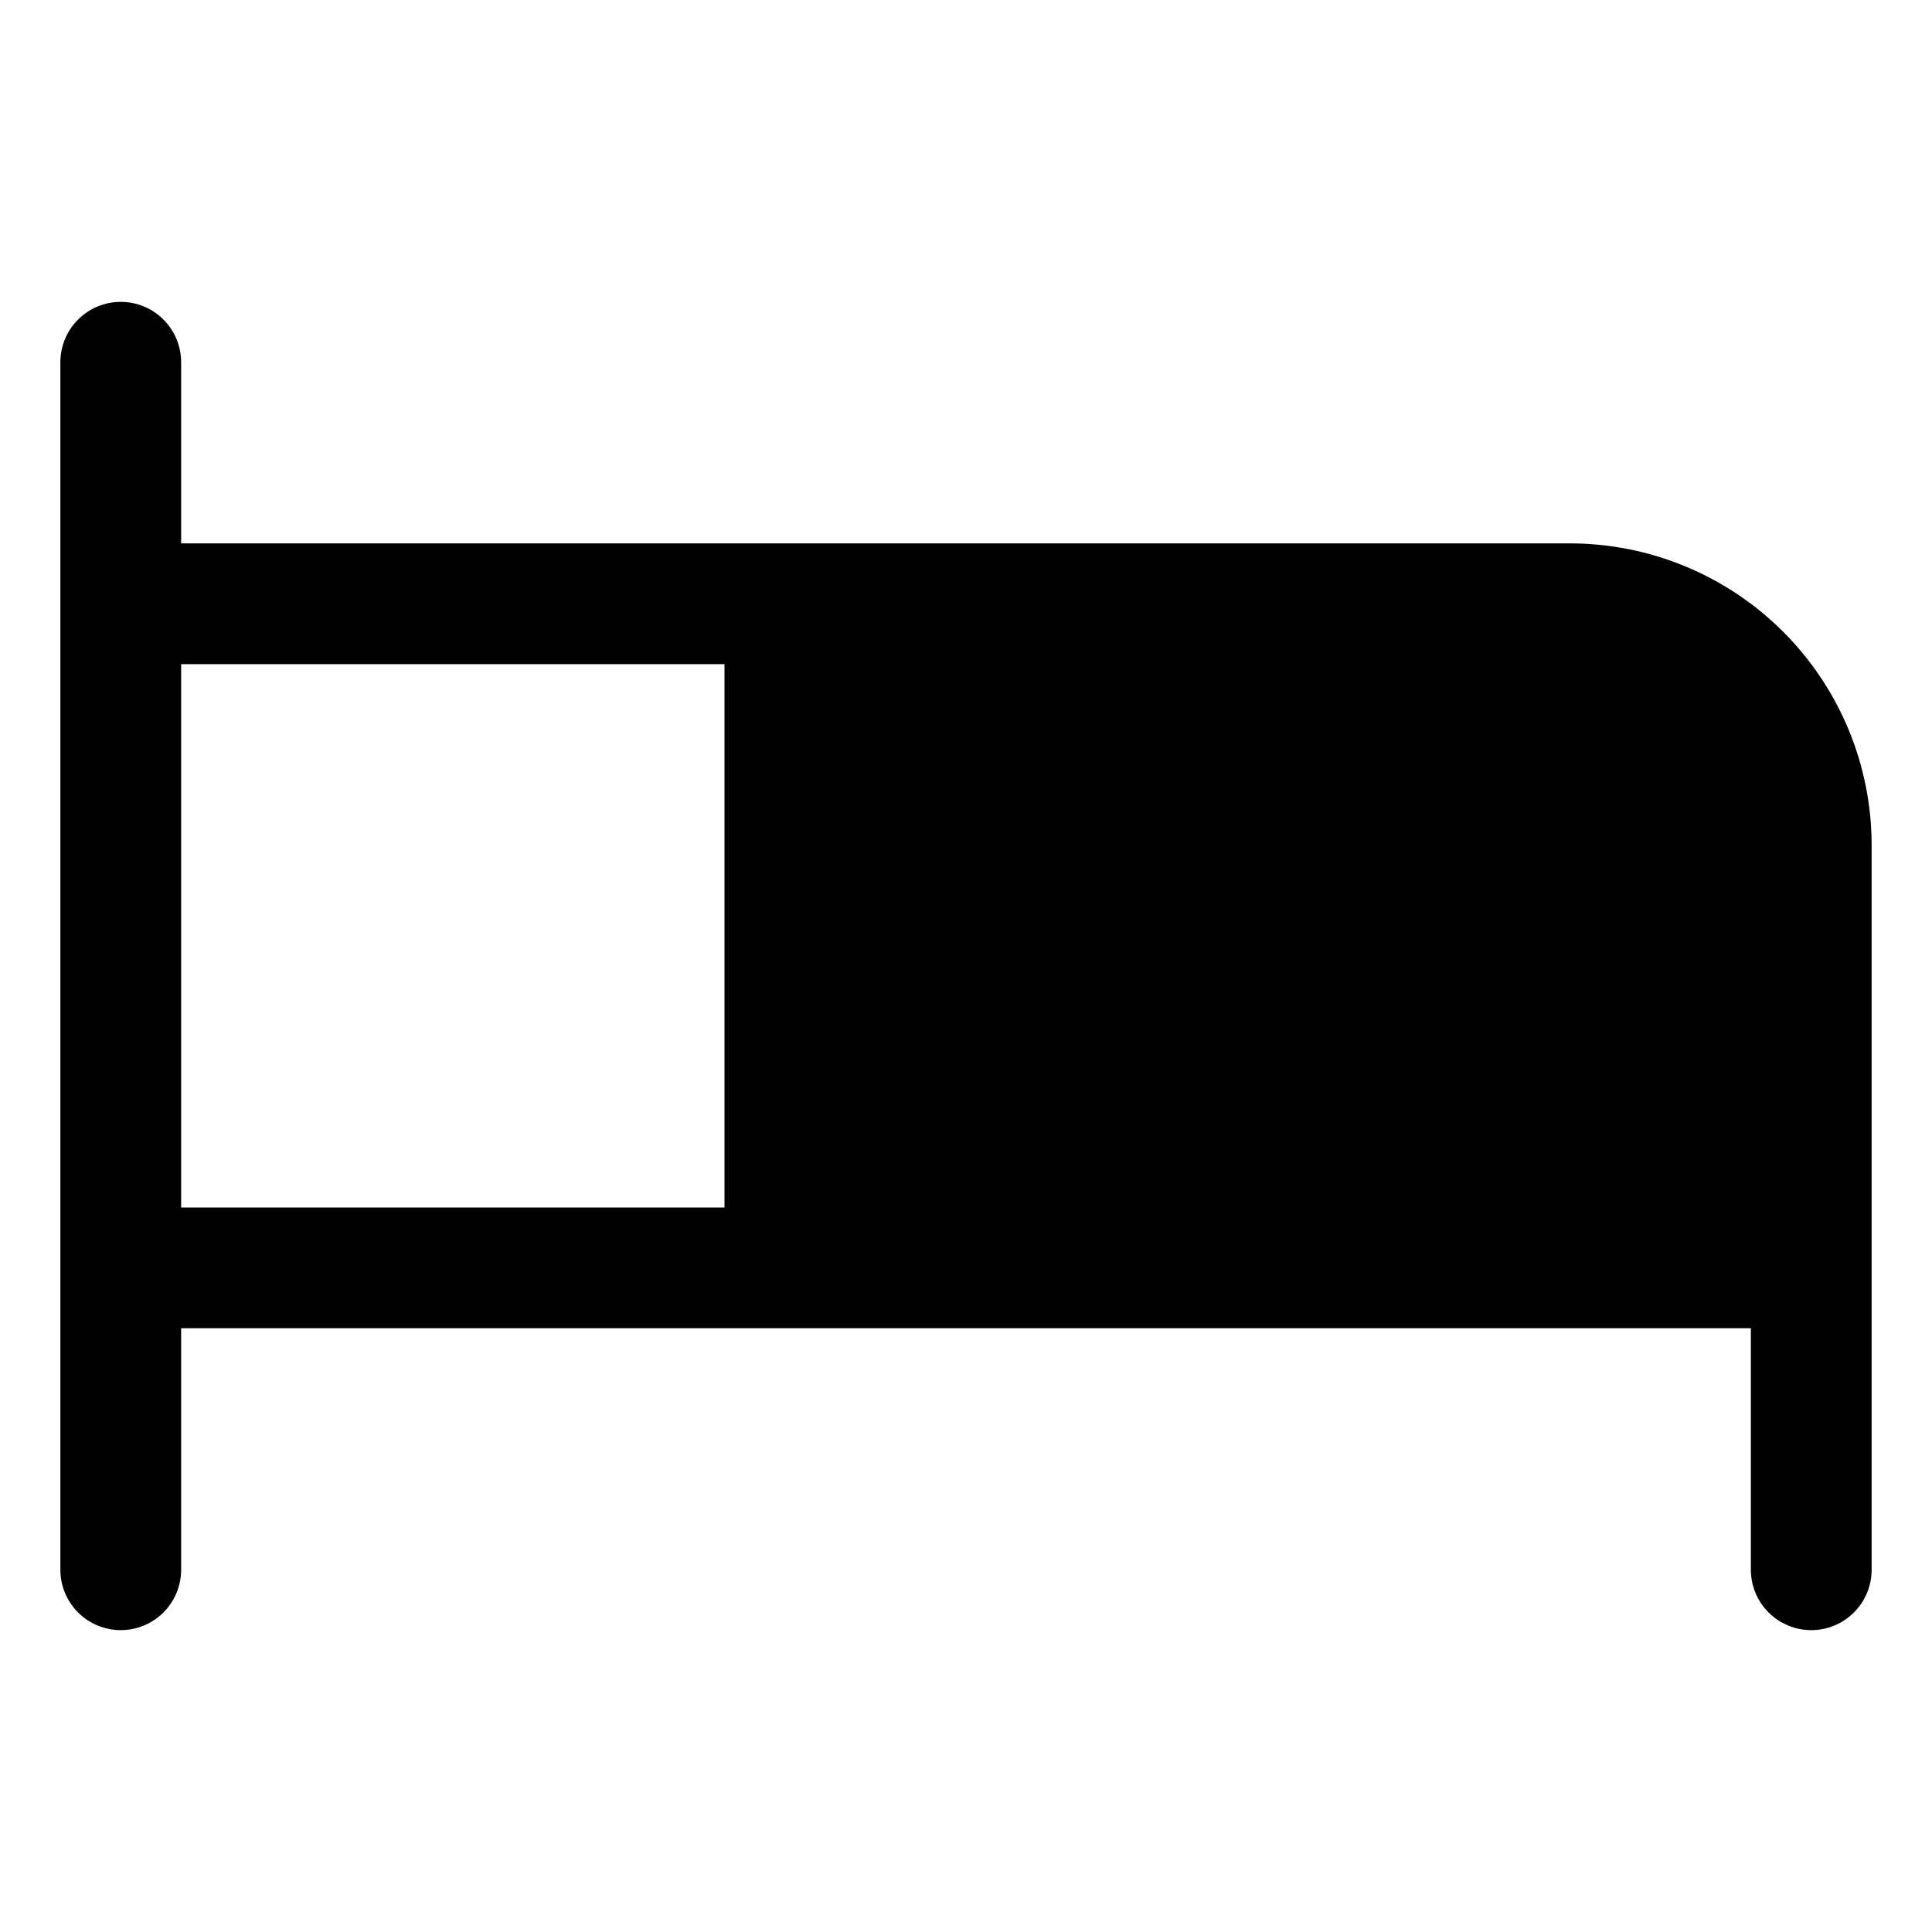
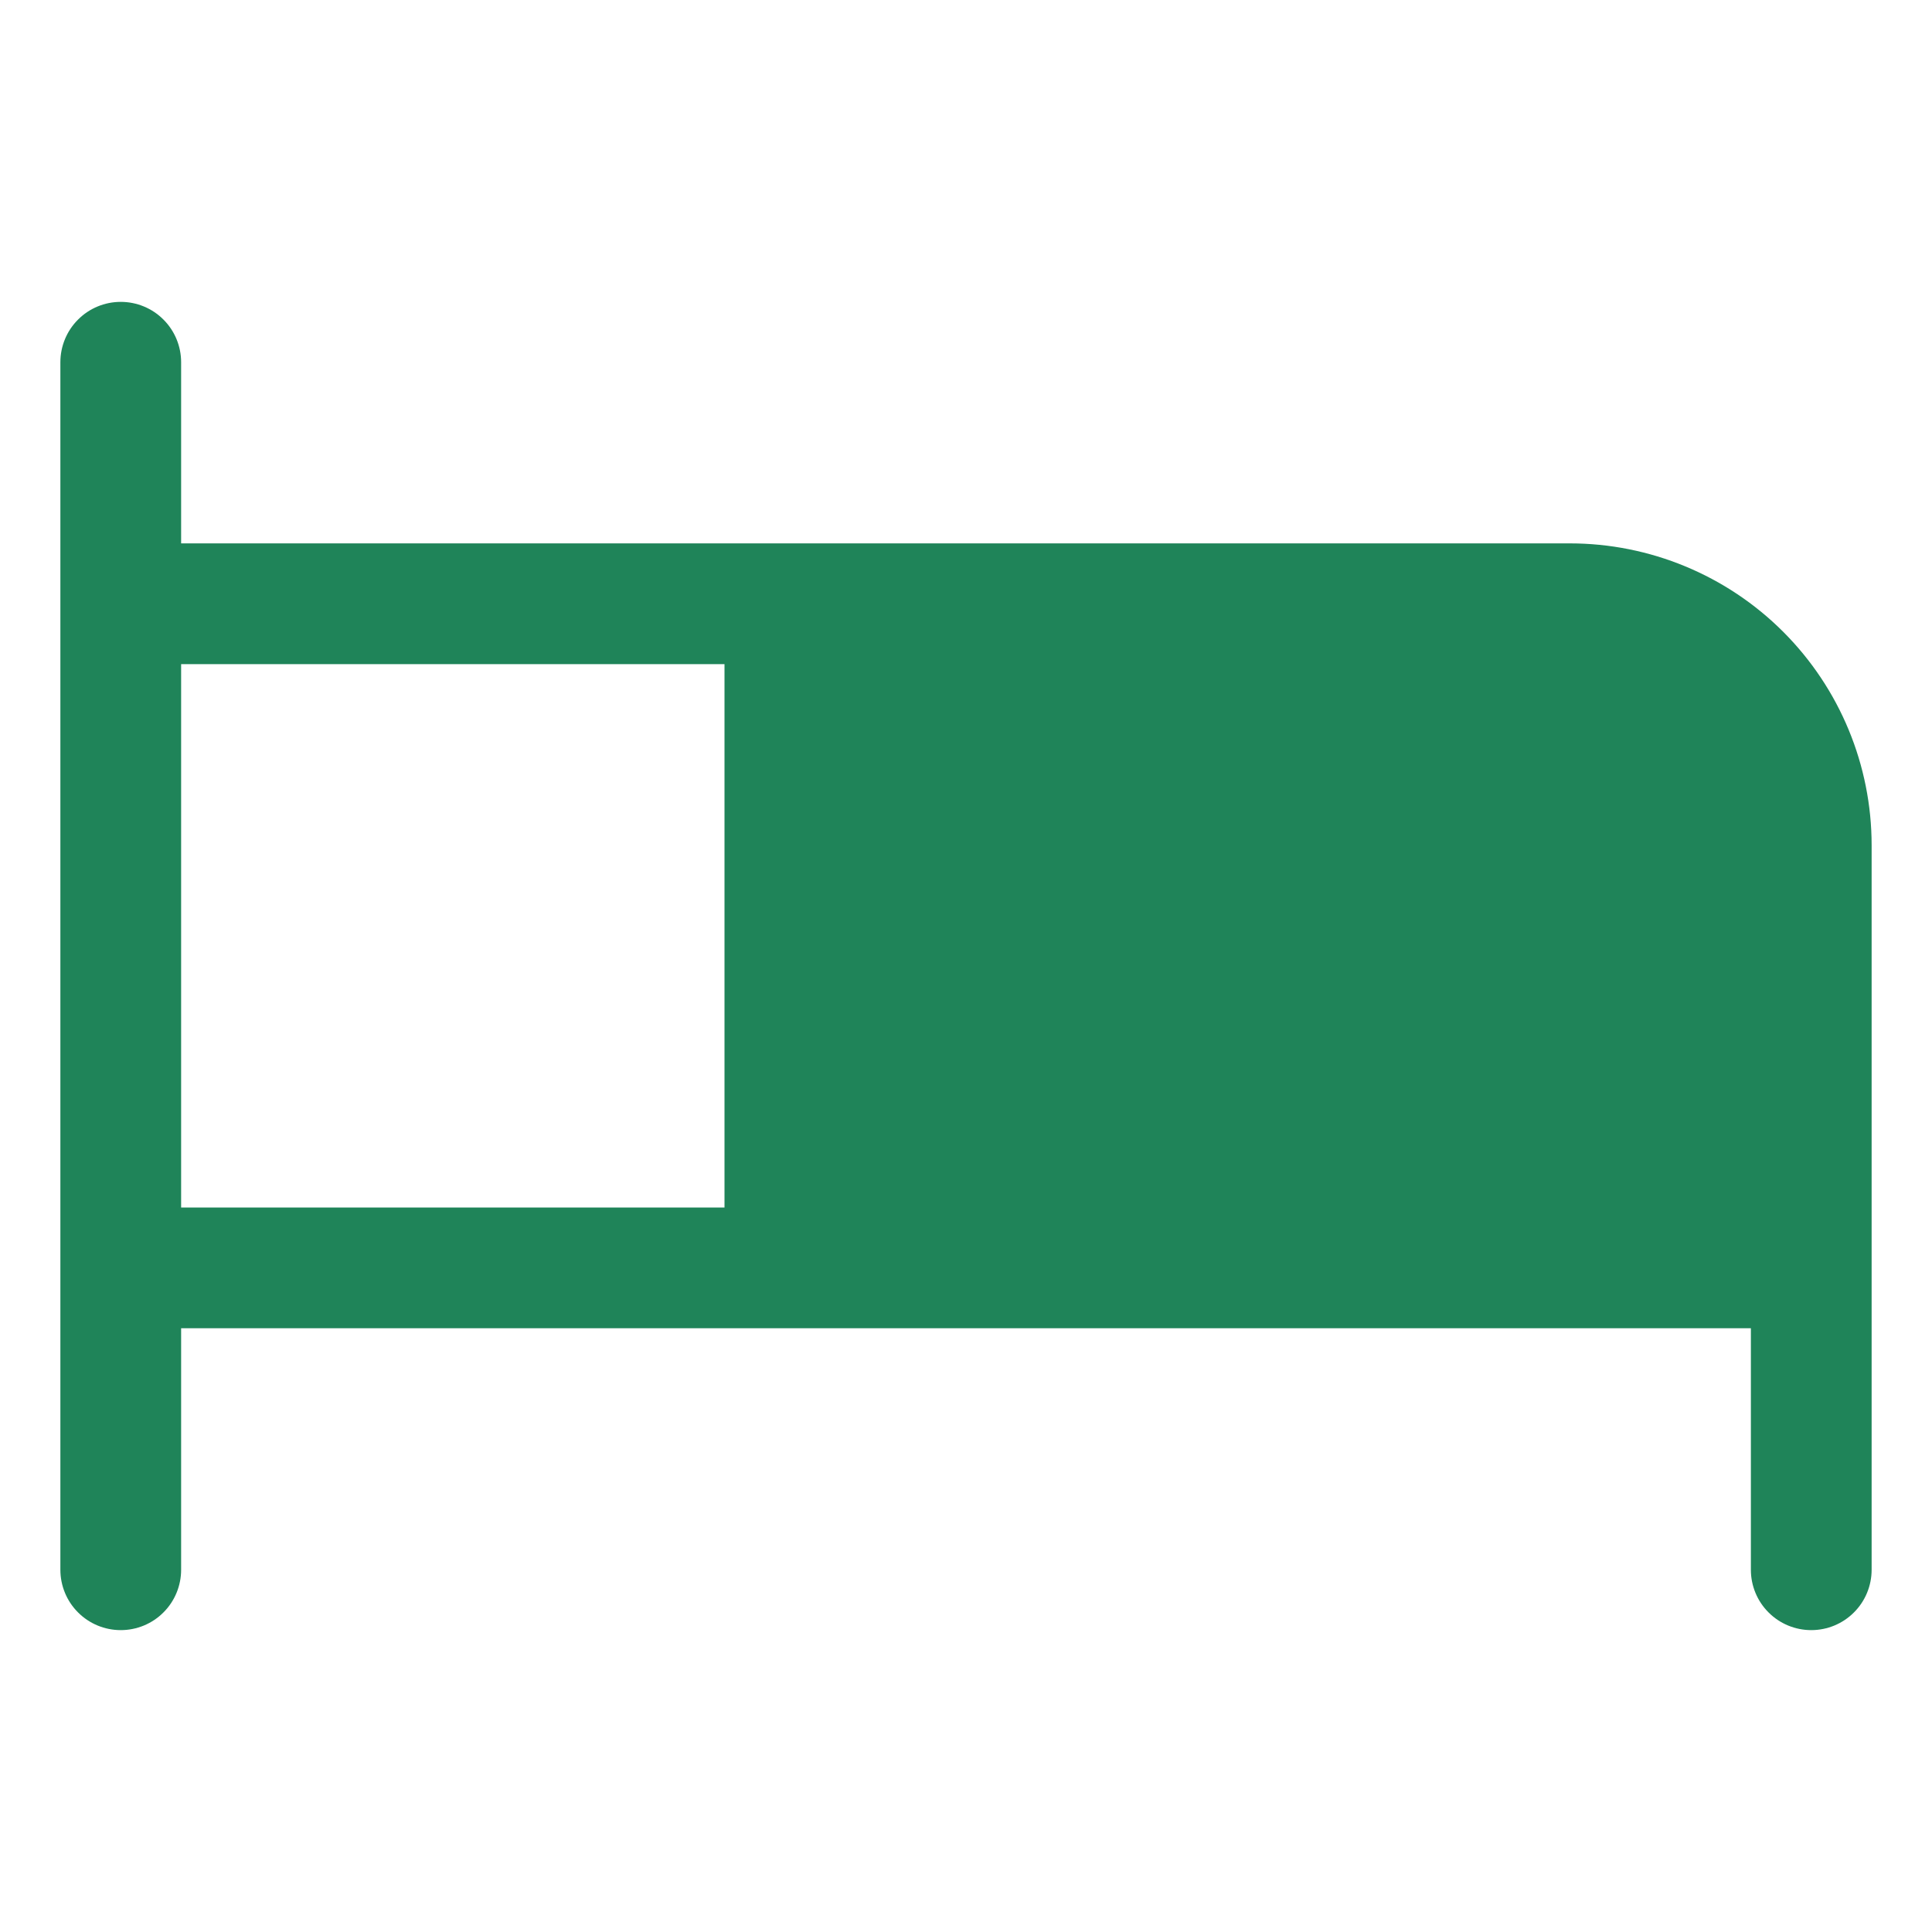
<svg xmlns="http://www.w3.org/2000/svg" width="32" height="32" viewBox="0 0 32 32" fill="none">
-   <path d="M26 9H3V6C3 5.735 2.895 5.48 2.707 5.293C2.52 5.105 2.265 5 2 5C1.735 5 1.48 5.105 1.293 5.293C1.105 5.48 1 5.735 1 6V26C1 26.265 1.105 26.52 1.293 26.707C1.48 26.895 1.735 27 2 27C2.265 27 2.52 26.895 2.707 26.707C2.895 26.52 3 26.265 3 26V22H29V26C29 26.265 29.105 26.52 29.293 26.707C29.48 26.895 29.735 27 30 27C30.265 27 30.52 26.895 30.707 26.707C30.895 26.52 31 26.265 31 26V14C31 12.674 30.473 11.402 29.535 10.464C28.598 9.527 27.326 9 26 9ZM3 11H12V20H3V11Z" fill="black" />
+   <path d="M26 9H3V6C3 5.735 2.895 5.48 2.707 5.293C2.52 5.105 2.265 5 2 5C1.735 5 1.48 5.105 1.293 5.293C1.105 5.48 1 5.735 1 6V26C1 26.265 1.105 26.52 1.293 26.707C1.48 26.895 1.735 27 2 27C2.265 27 2.52 26.895 2.707 26.707C2.895 26.52 3 26.265 3 26V22H29V26C29 26.265 29.105 26.52 29.293 26.707C29.48 26.895 29.735 27 30 27C30.265 27 30.52 26.895 30.707 26.707C30.895 26.52 31 26.265 31 26V14C31 12.674 30.473 11.402 29.535 10.464C28.598 9.527 27.326 9 26 9ZM3 11H12V20H3V11Z" fill="#1f8459" />
</svg>
